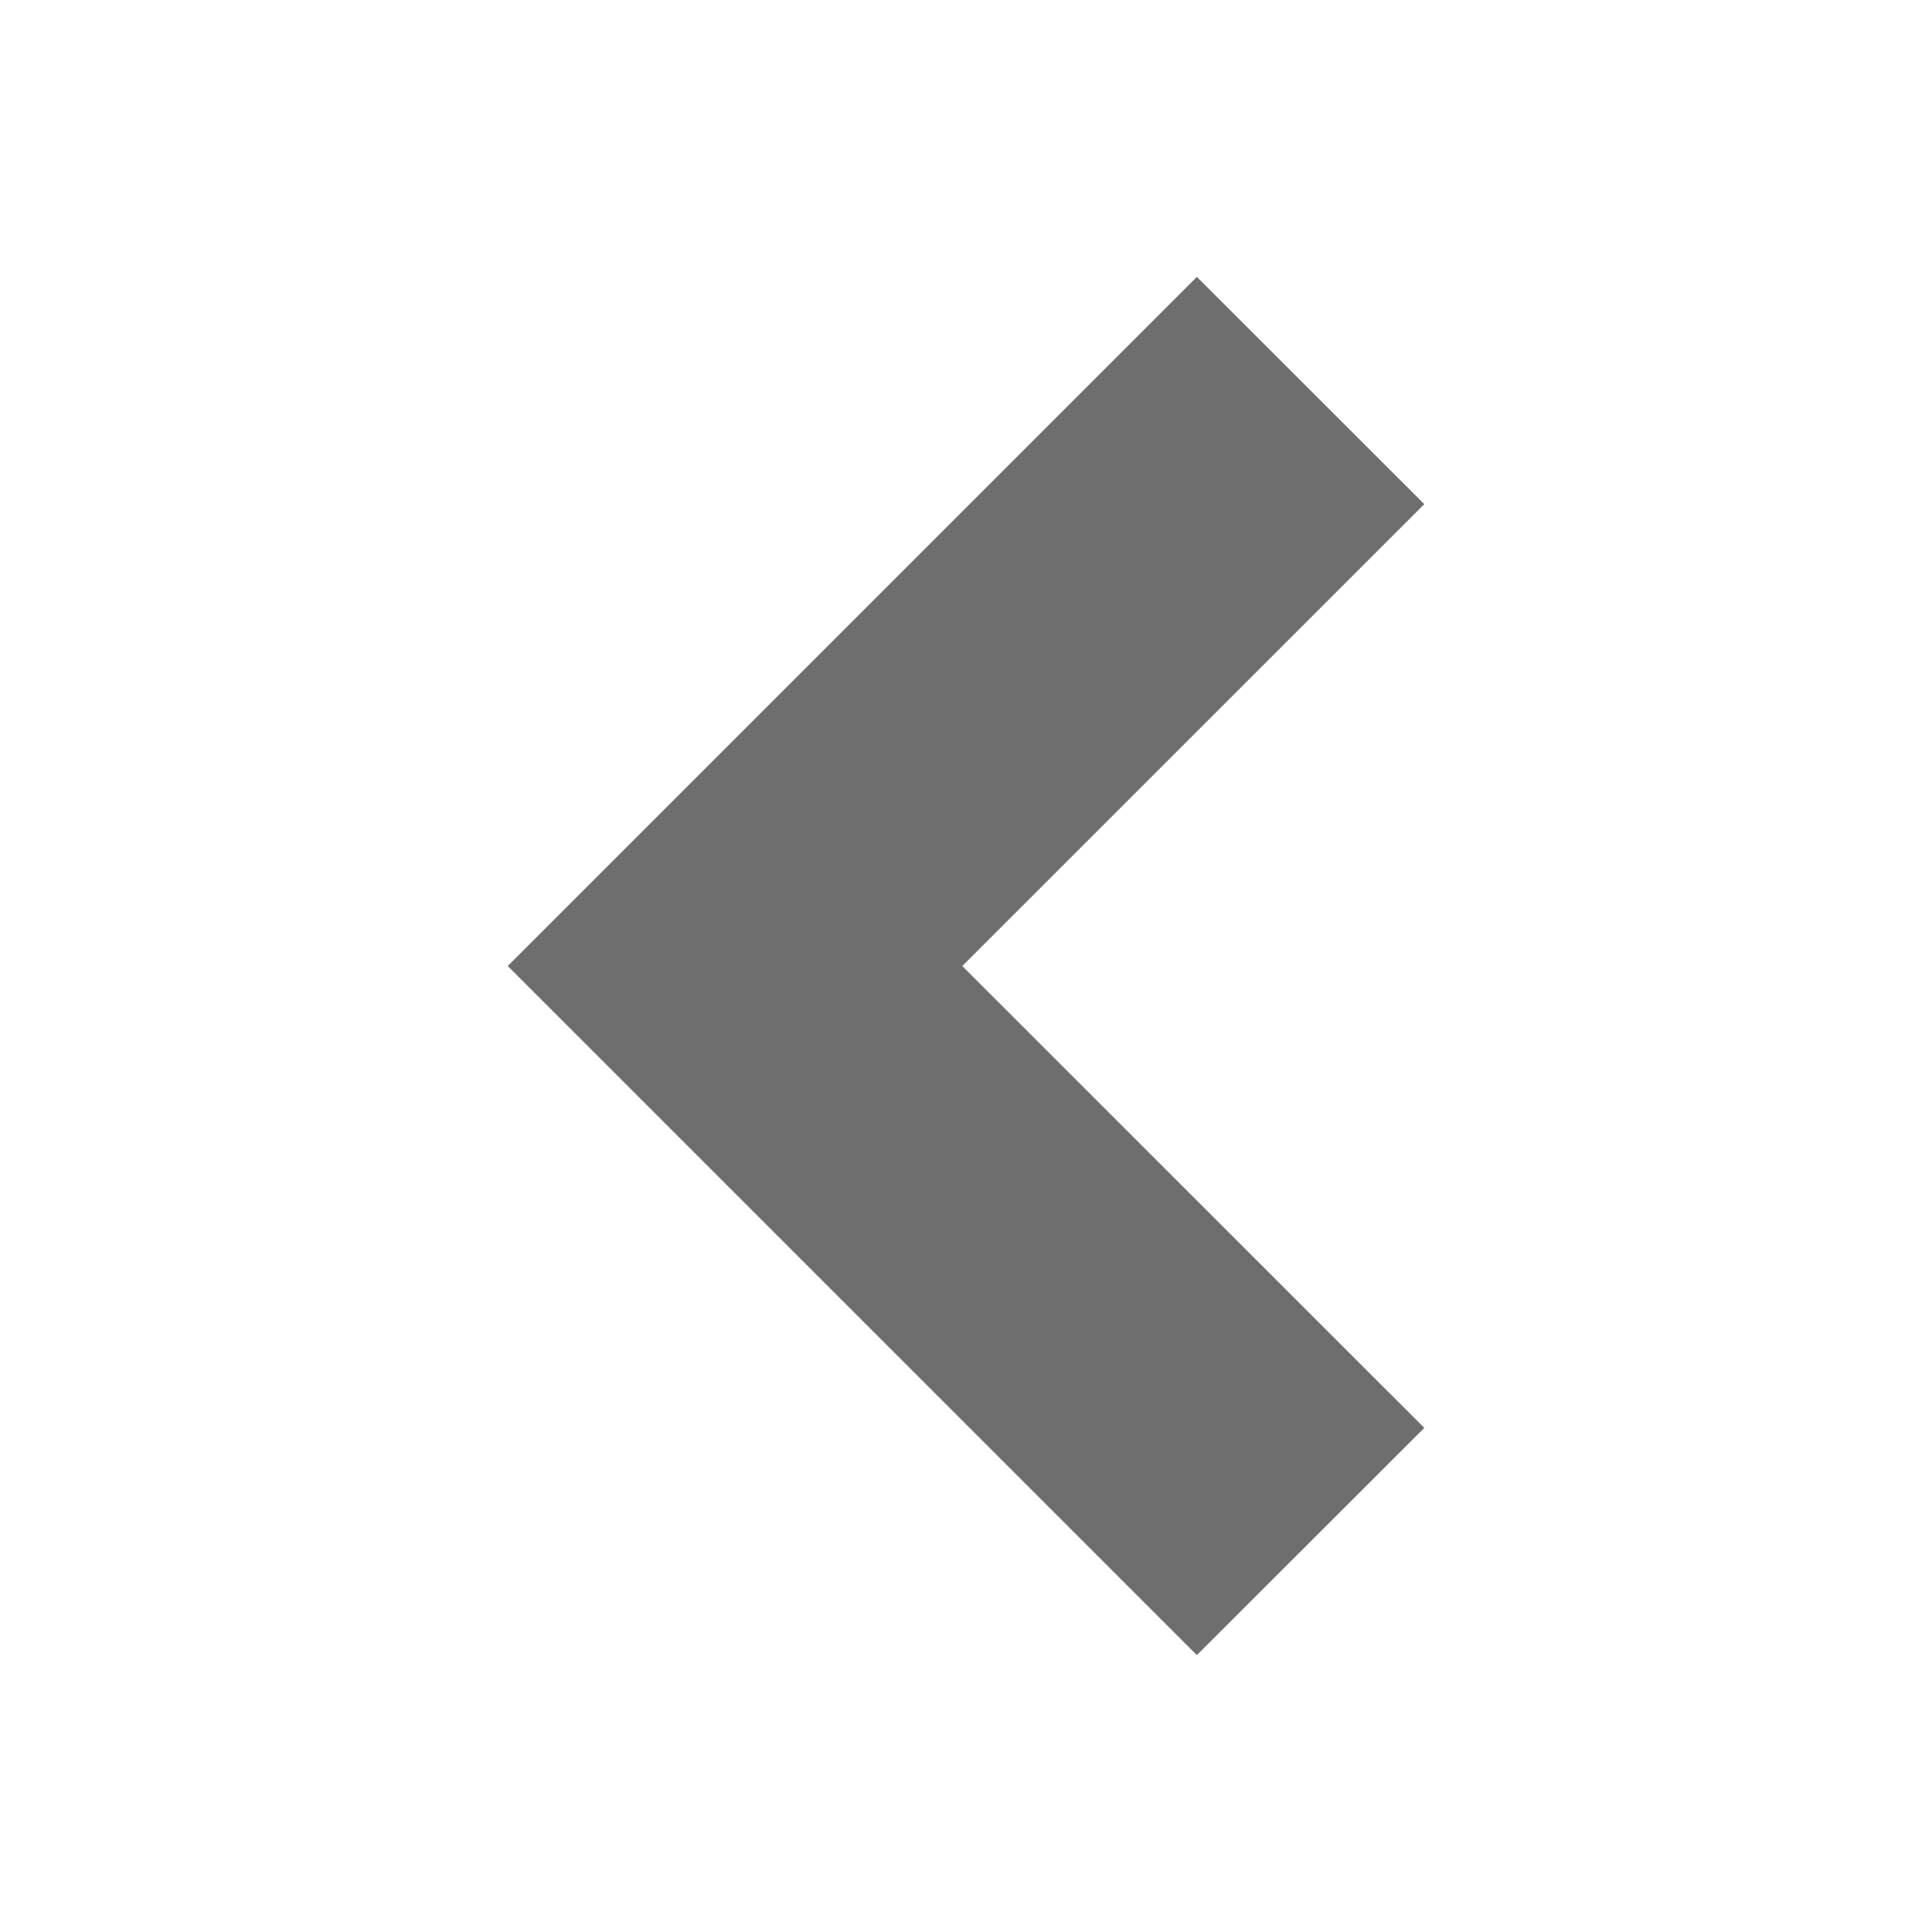
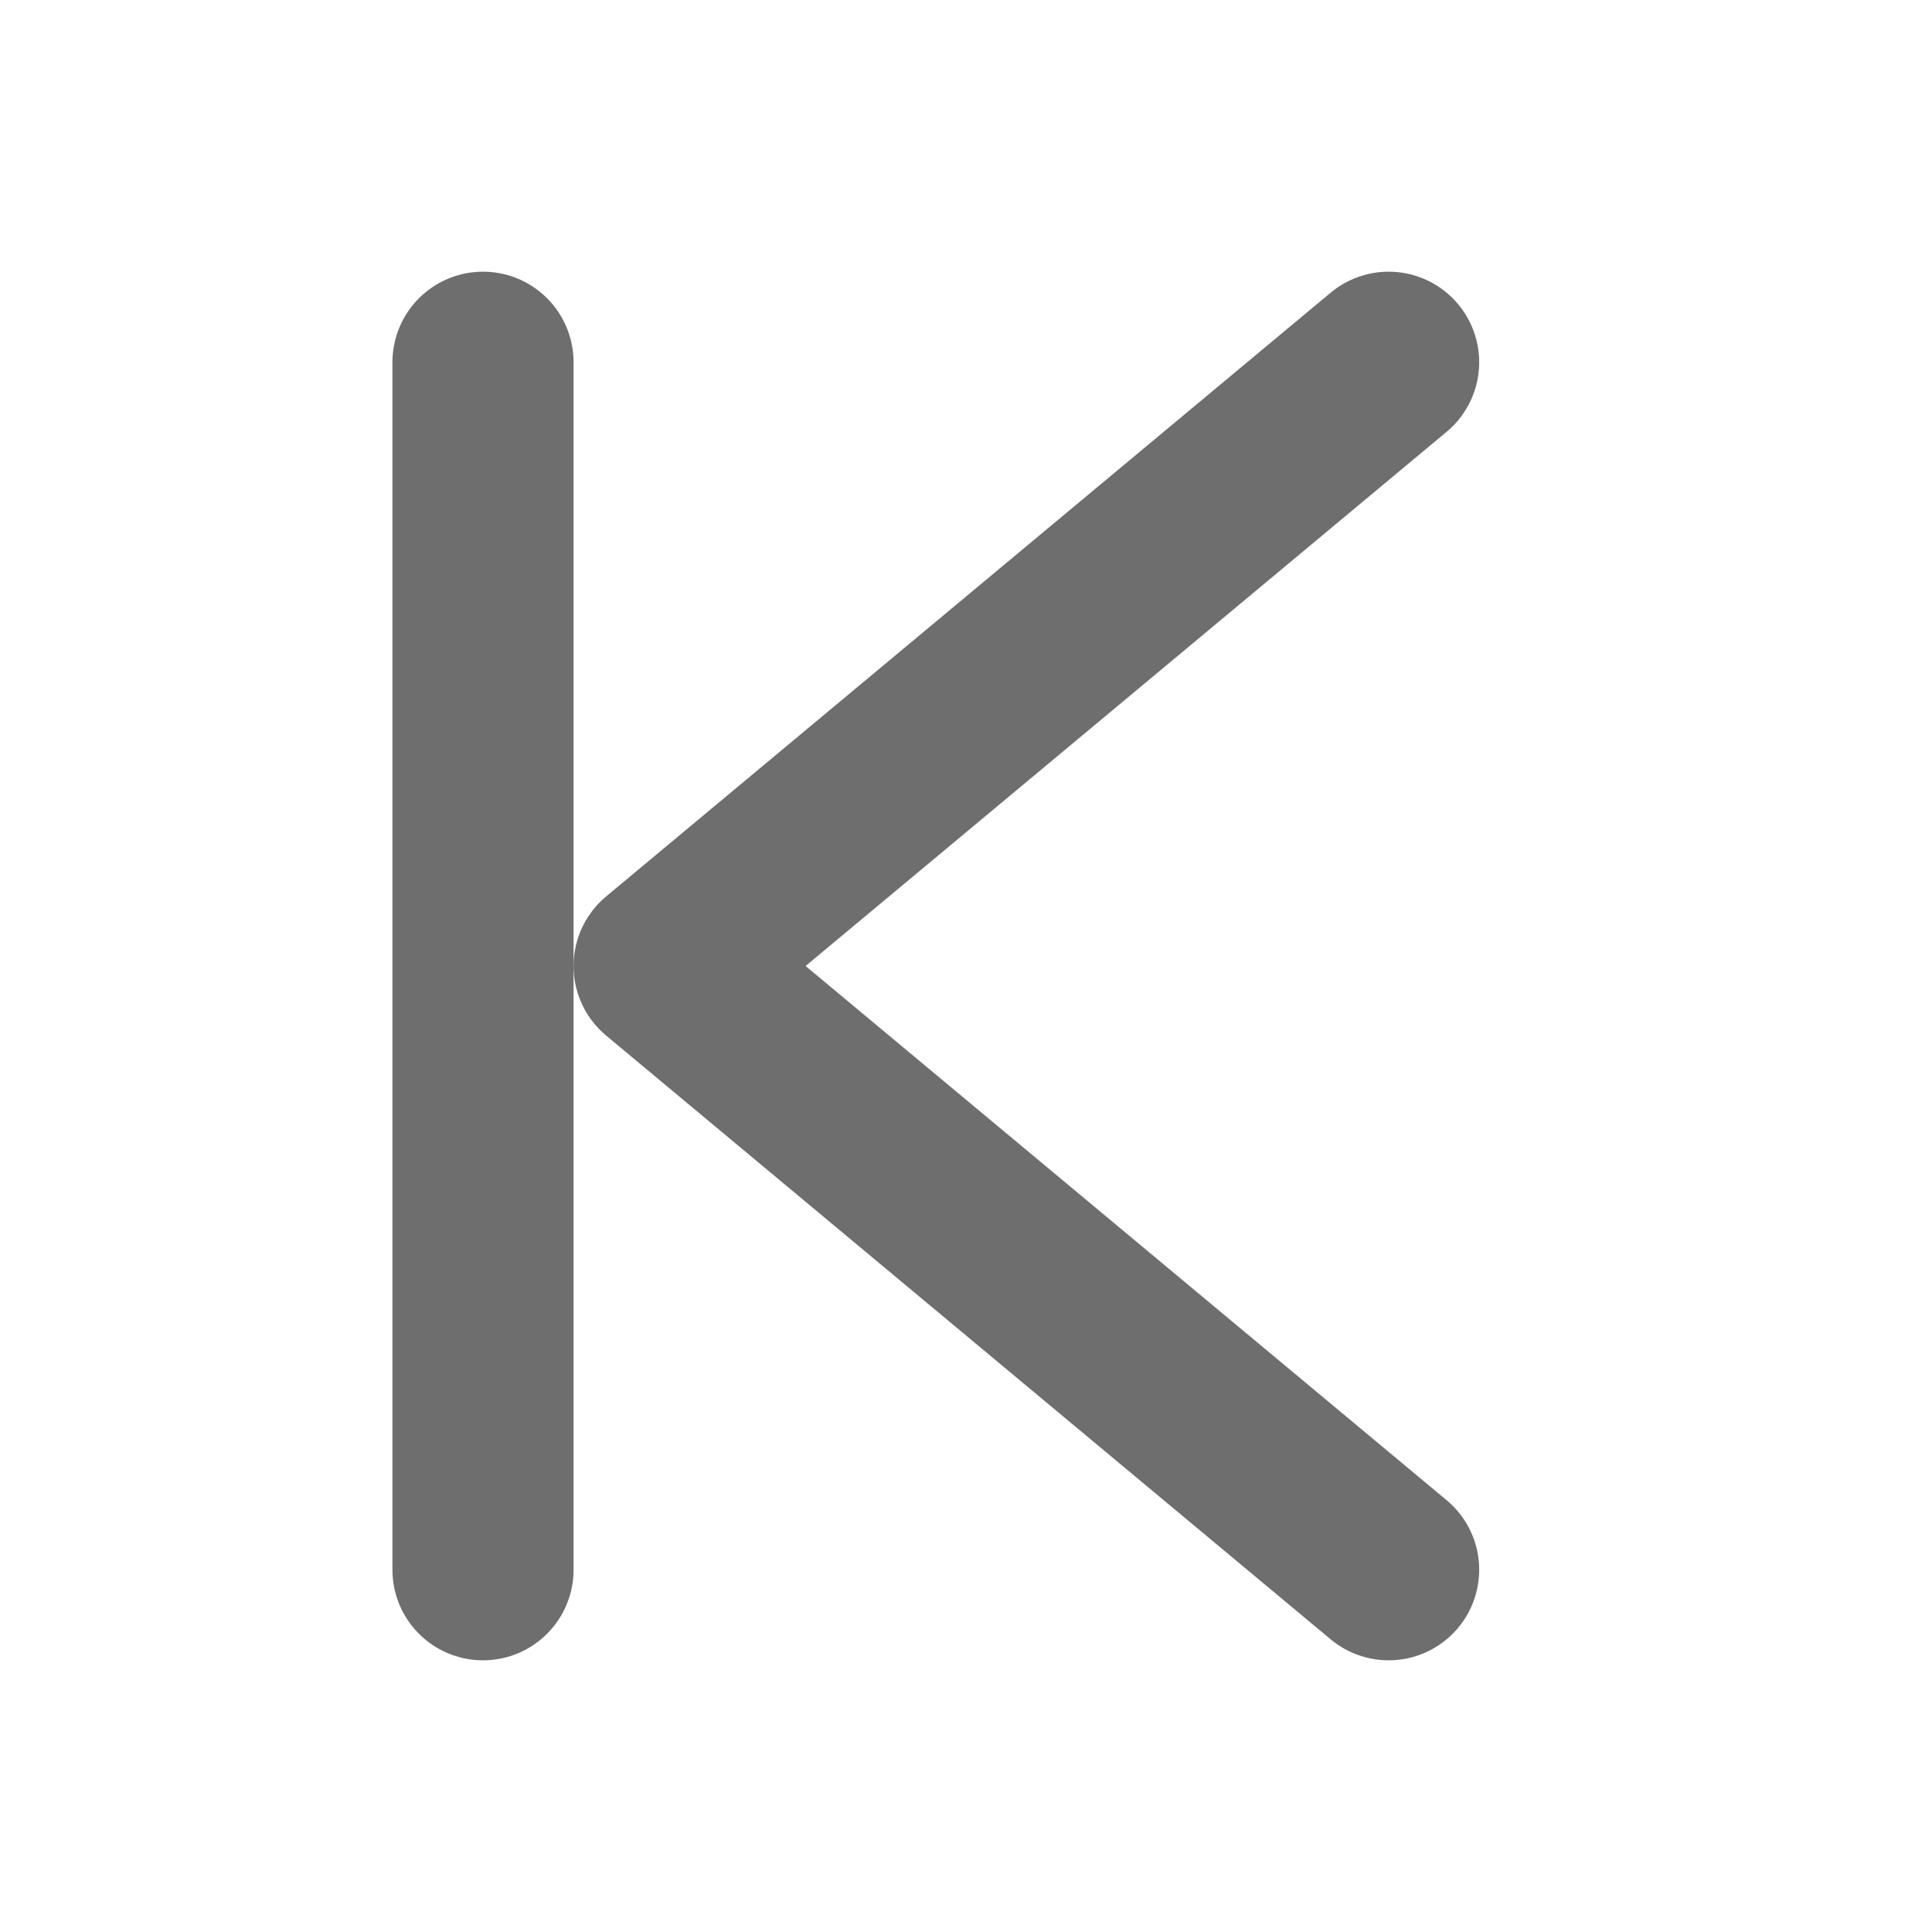
- <svg xmlns="http://www.w3.org/2000/svg" width="16" height="16" version="1.1" viewBox="0 0 16 16">
-   <polygon transform="rotate(180,8,8)" points="4.912 11.825 6.088 13 11.088 8 6.088 3 4.912 4.175 8.738 8" fill="#6e6e6e" fill-rule="evenodd" stroke="#6e6e6e" />
+ <svg xmlns="http://www.w3.org/2000/svg" width="16" height="16" viewBox="0 0 16 16" fill="none">
+   <path d="M11.5 3L5.5 8l6 5" stroke="#6E6E6E" stroke-width="1.5" stroke-linecap="round" stroke-linejoin="round" fill="none" />
+   <path d="M4 3v10" stroke="#6E6E6E" stroke-width="1.5" stroke-linecap="round" stroke-linejoin="round" fill="none" />
</svg>
